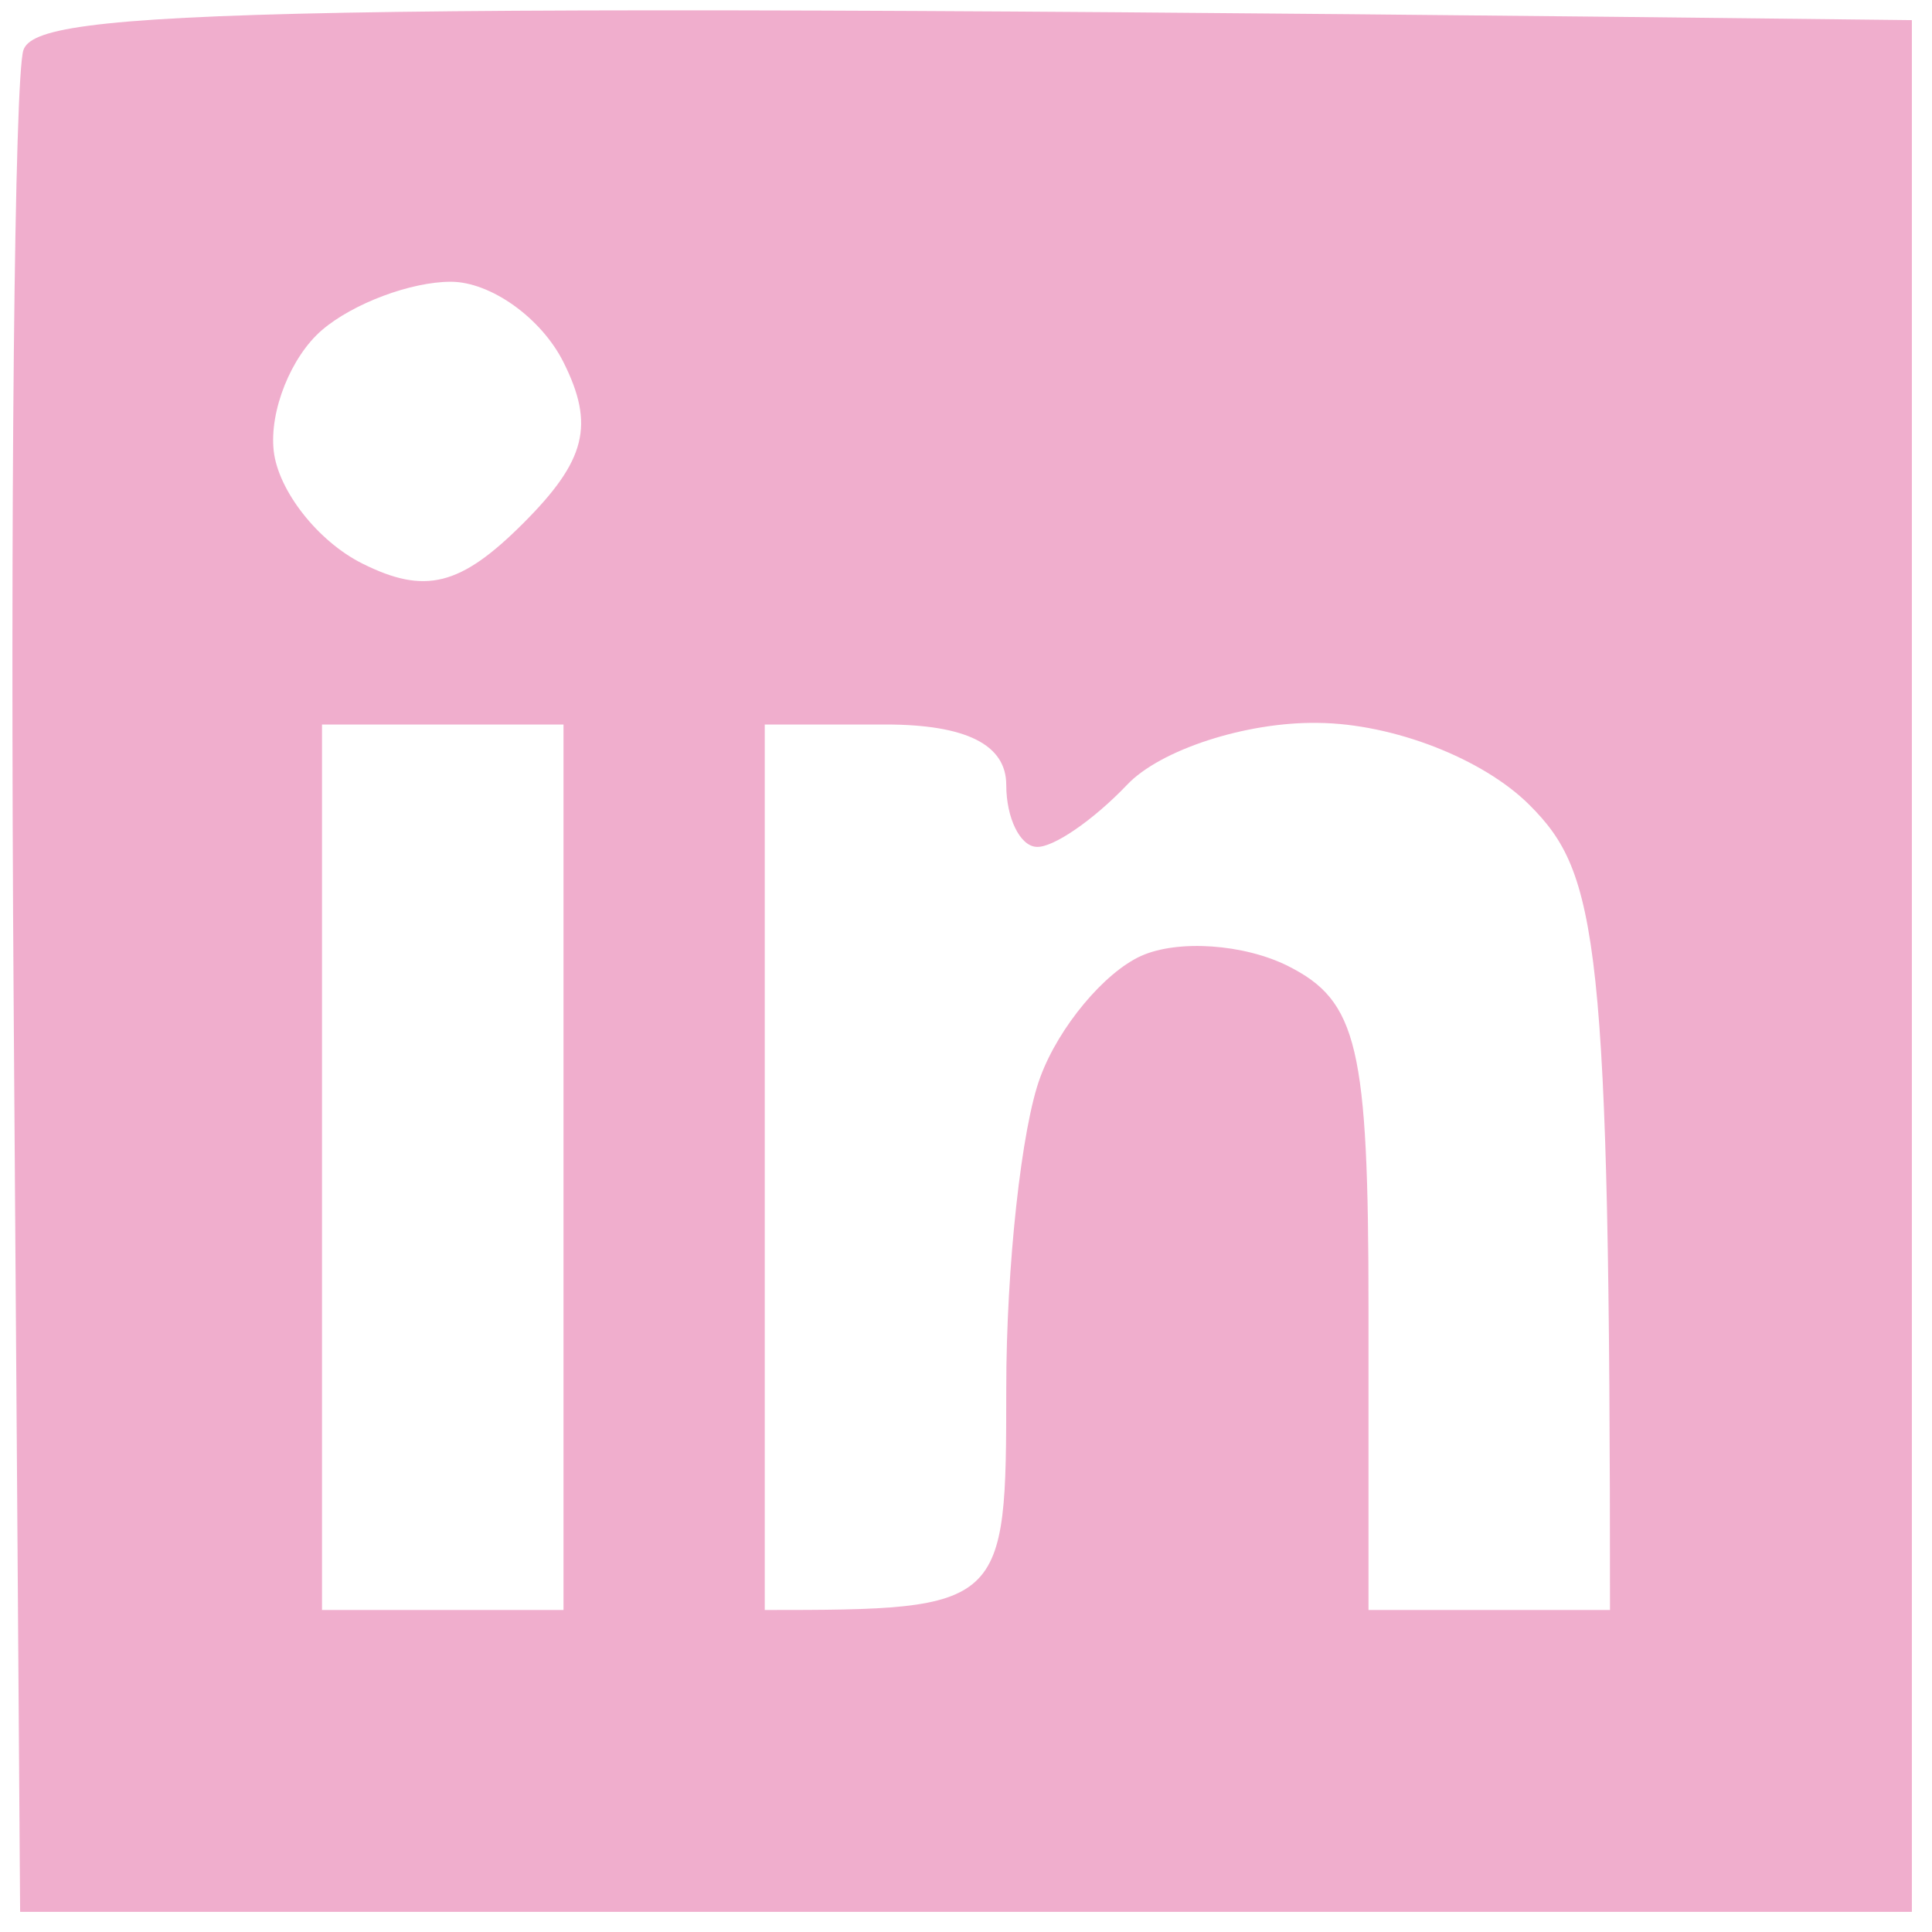
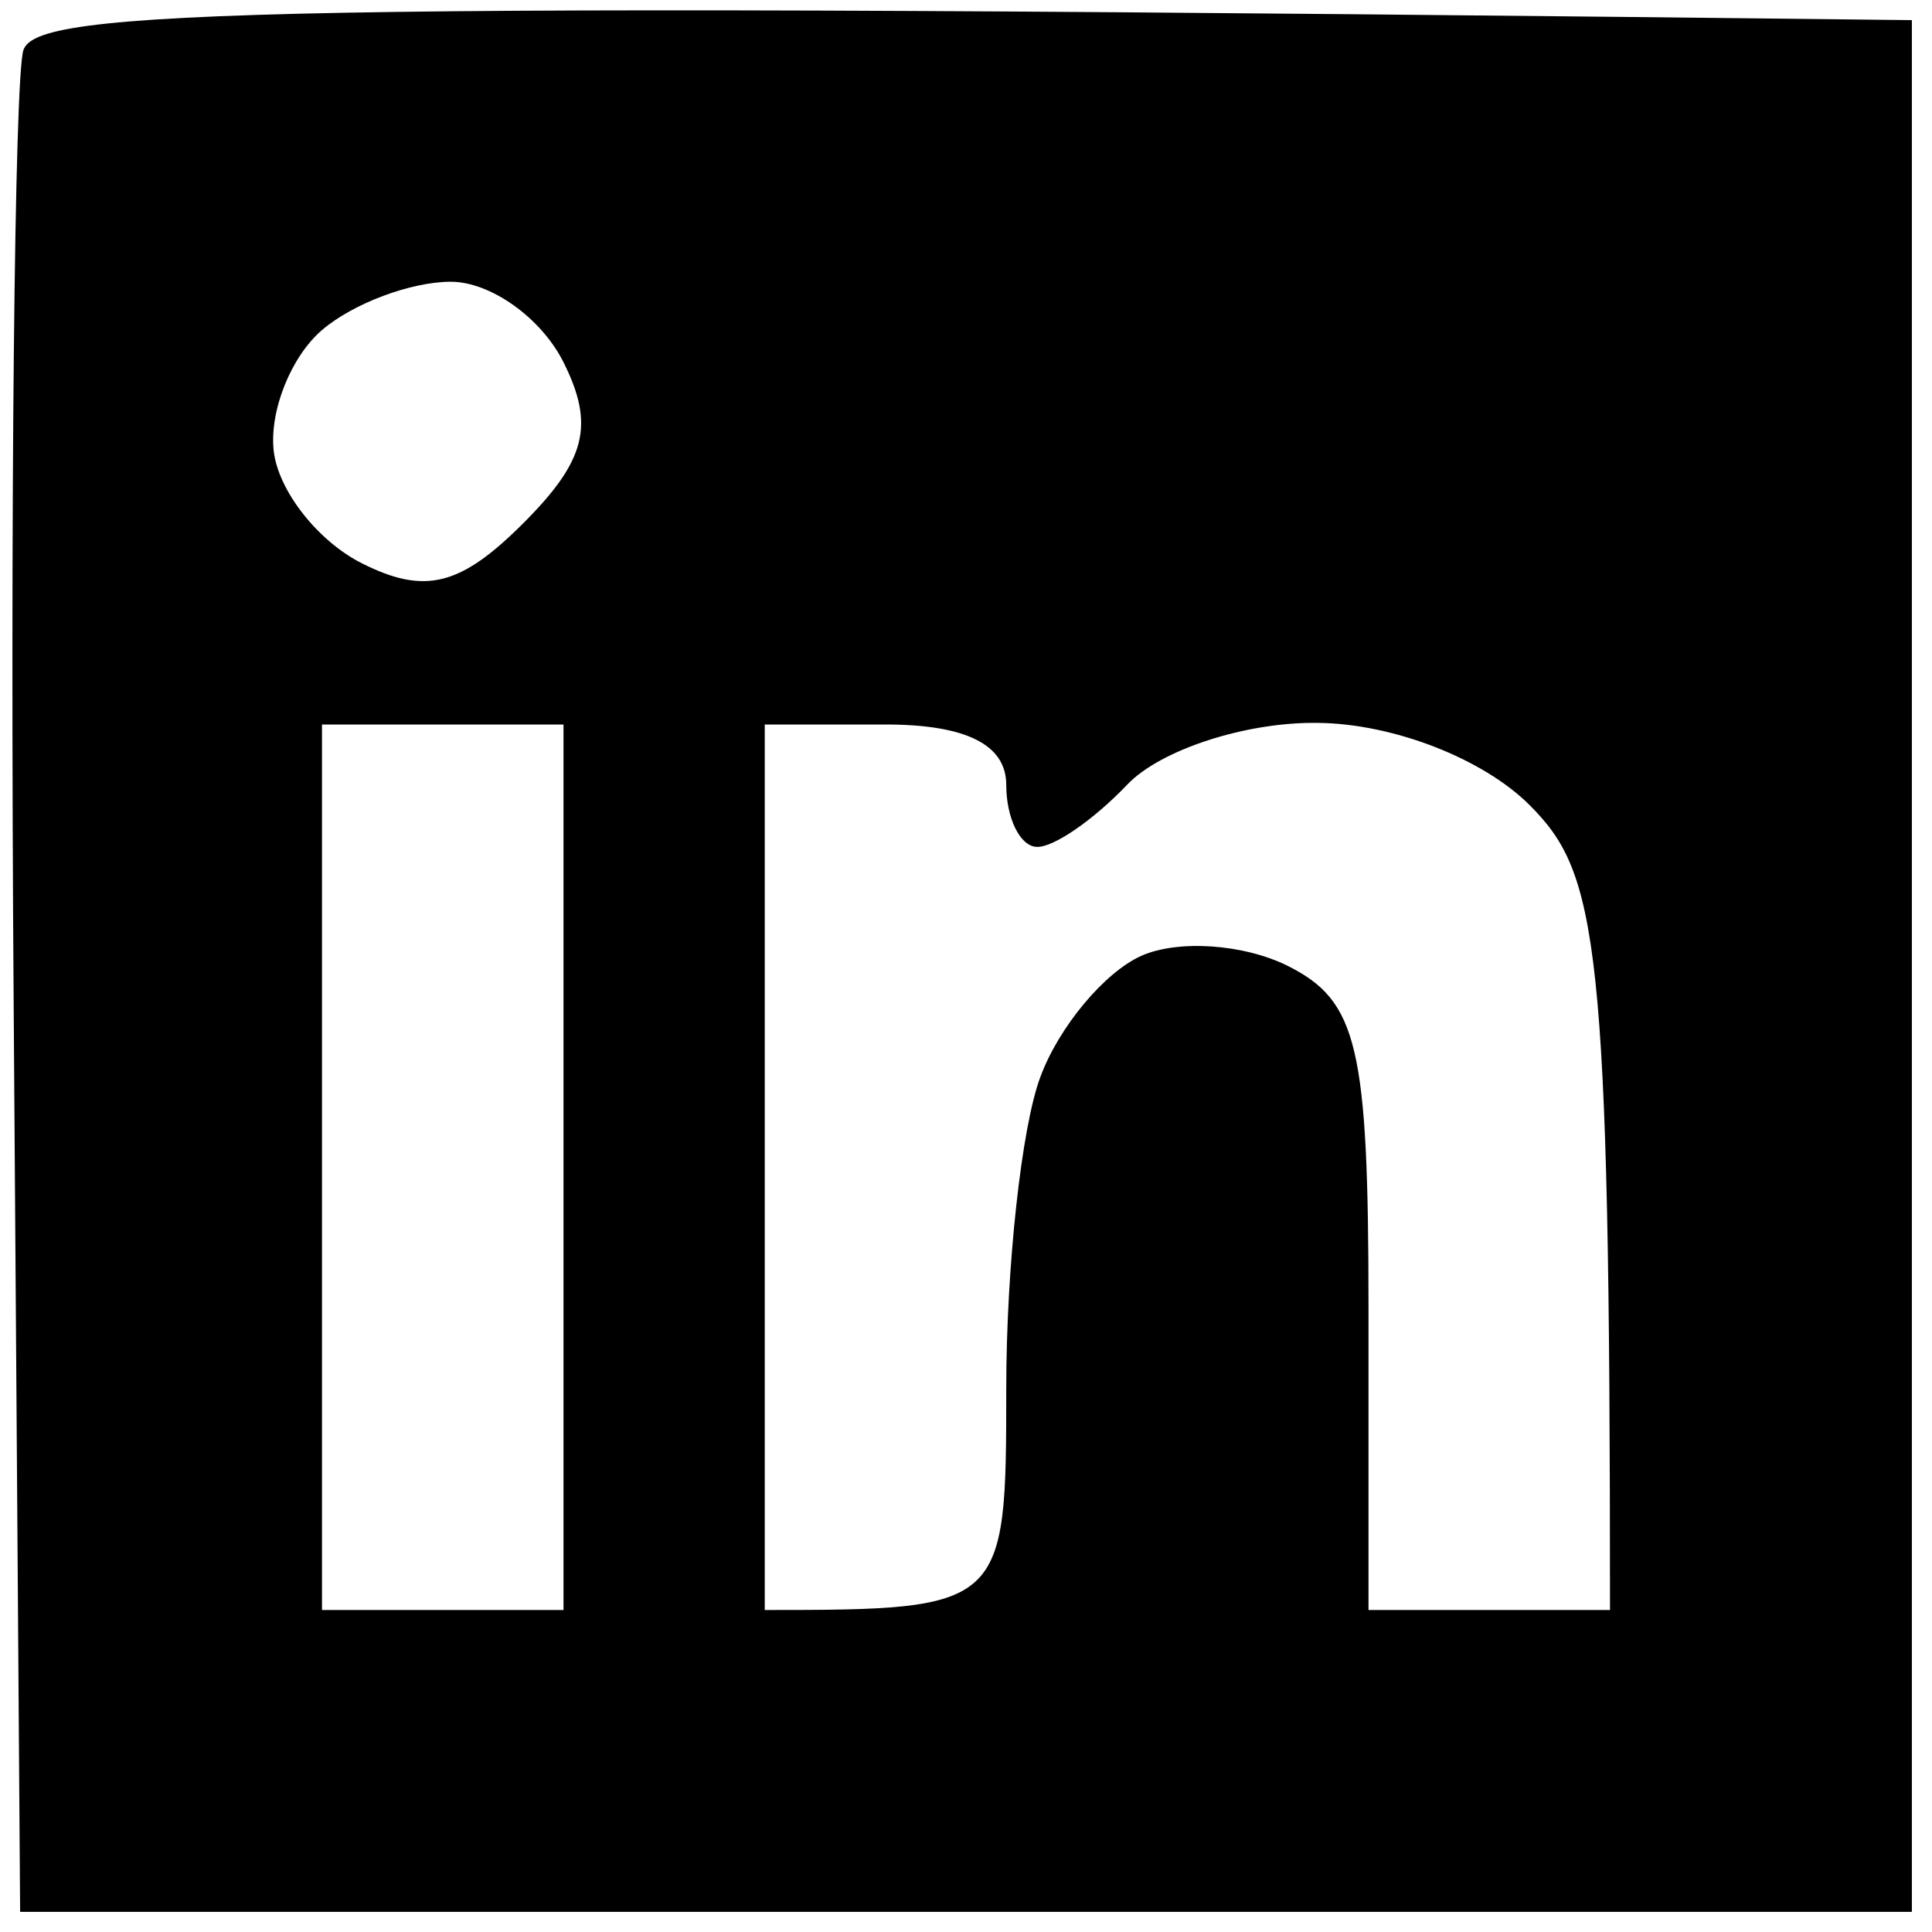
- <svg xmlns="http://www.w3.org/2000/svg" version="1.2" viewBox="0 0 48 48" width="48" height="48">
-   <style>
- 		.s0 { opacity: .99;fill: #f0adcd } 
- 	</style>
-   <path id="Path 0" fill-rule="evenodd" class="s0" d="m47.5 0.5v47h-47l-0.16-22.48c-0.09-12.36 0.02-23.06 0.24-23.77 0.32-1.01 5.35-1.23 46.92-0.75zm-40.7 10.7c0.11 0.99 1.1 2.25 2.2 2.8 1.56 0.78 2.44 0.56 4-1 1.56-1.56 1.78-2.44 1-4-0.55-1.1-1.81-2-2.8-2-0.99 0-2.43 0.54-3.2 1.2-0.77 0.66-1.31 2.01-1.2 3zm1.2 28.8h6v-22h-6zm11 0c5.97 0 6-0.06 6-5.5 0-3.02 0.38-6.51 0.85-7.75 0.46-1.24 1.59-2.59 2.5-3 0.91-0.41 2.55-0.3 3.65 0.25 1.73 0.87 2 2 2 8.5v7.5h6c0-16.67-0.3-18.3-2-20-1.15-1.15-3.38-2.02-5.25-2.04-1.79-0.03-3.93 0.67-4.75 1.54-0.83 0.87-1.84 1.57-2.25 1.54-0.41-0.02-0.75-0.72-0.75-1.54q0-1.5-3-1.5h-3z" />
+ <svg xmlns="http://www.w3.org/2000/svg" version="1.2" viewBox="0 0 48 48" width="24" height="24">
+   <path id="Path 0" fill-rule="evenodd" fill="currentColor" d="m47.5 0.5v47h-47l-0.16-22.48c-0.09-12.36 0.02-23.06 0.24-23.77 0.32-1.01 5.35-1.23 46.92-0.75zm-40.7 10.7c0.11 0.99 1.1 2.25 2.2 2.8 1.56 0.78 2.44 0.56 4-1 1.56-1.56 1.78-2.44 1-4-0.55-1.1-1.81-2-2.8-2-0.99 0-2.43 0.54-3.2 1.2-0.77 0.66-1.31 2.01-1.2 3zm1.2 28.8h6v-22h-6zm11 0c5.97 0 6-0.06 6-5.5 0-3.02 0.38-6.51 0.85-7.75 0.46-1.24 1.59-2.59 2.5-3 0.91-0.41 2.55-0.3 3.65 0.25 1.73 0.87 2 2 2 8.5v7.5h6c0-16.67-0.3-18.3-2-20-1.15-1.15-3.38-2.02-5.25-2.04-1.79-0.03-3.93 0.67-4.75 1.54-0.83 0.87-1.84 1.57-2.25 1.54-0.41-0.02-0.75-0.72-0.75-1.54q0-1.5-3-1.5h-3z" />
</svg>
